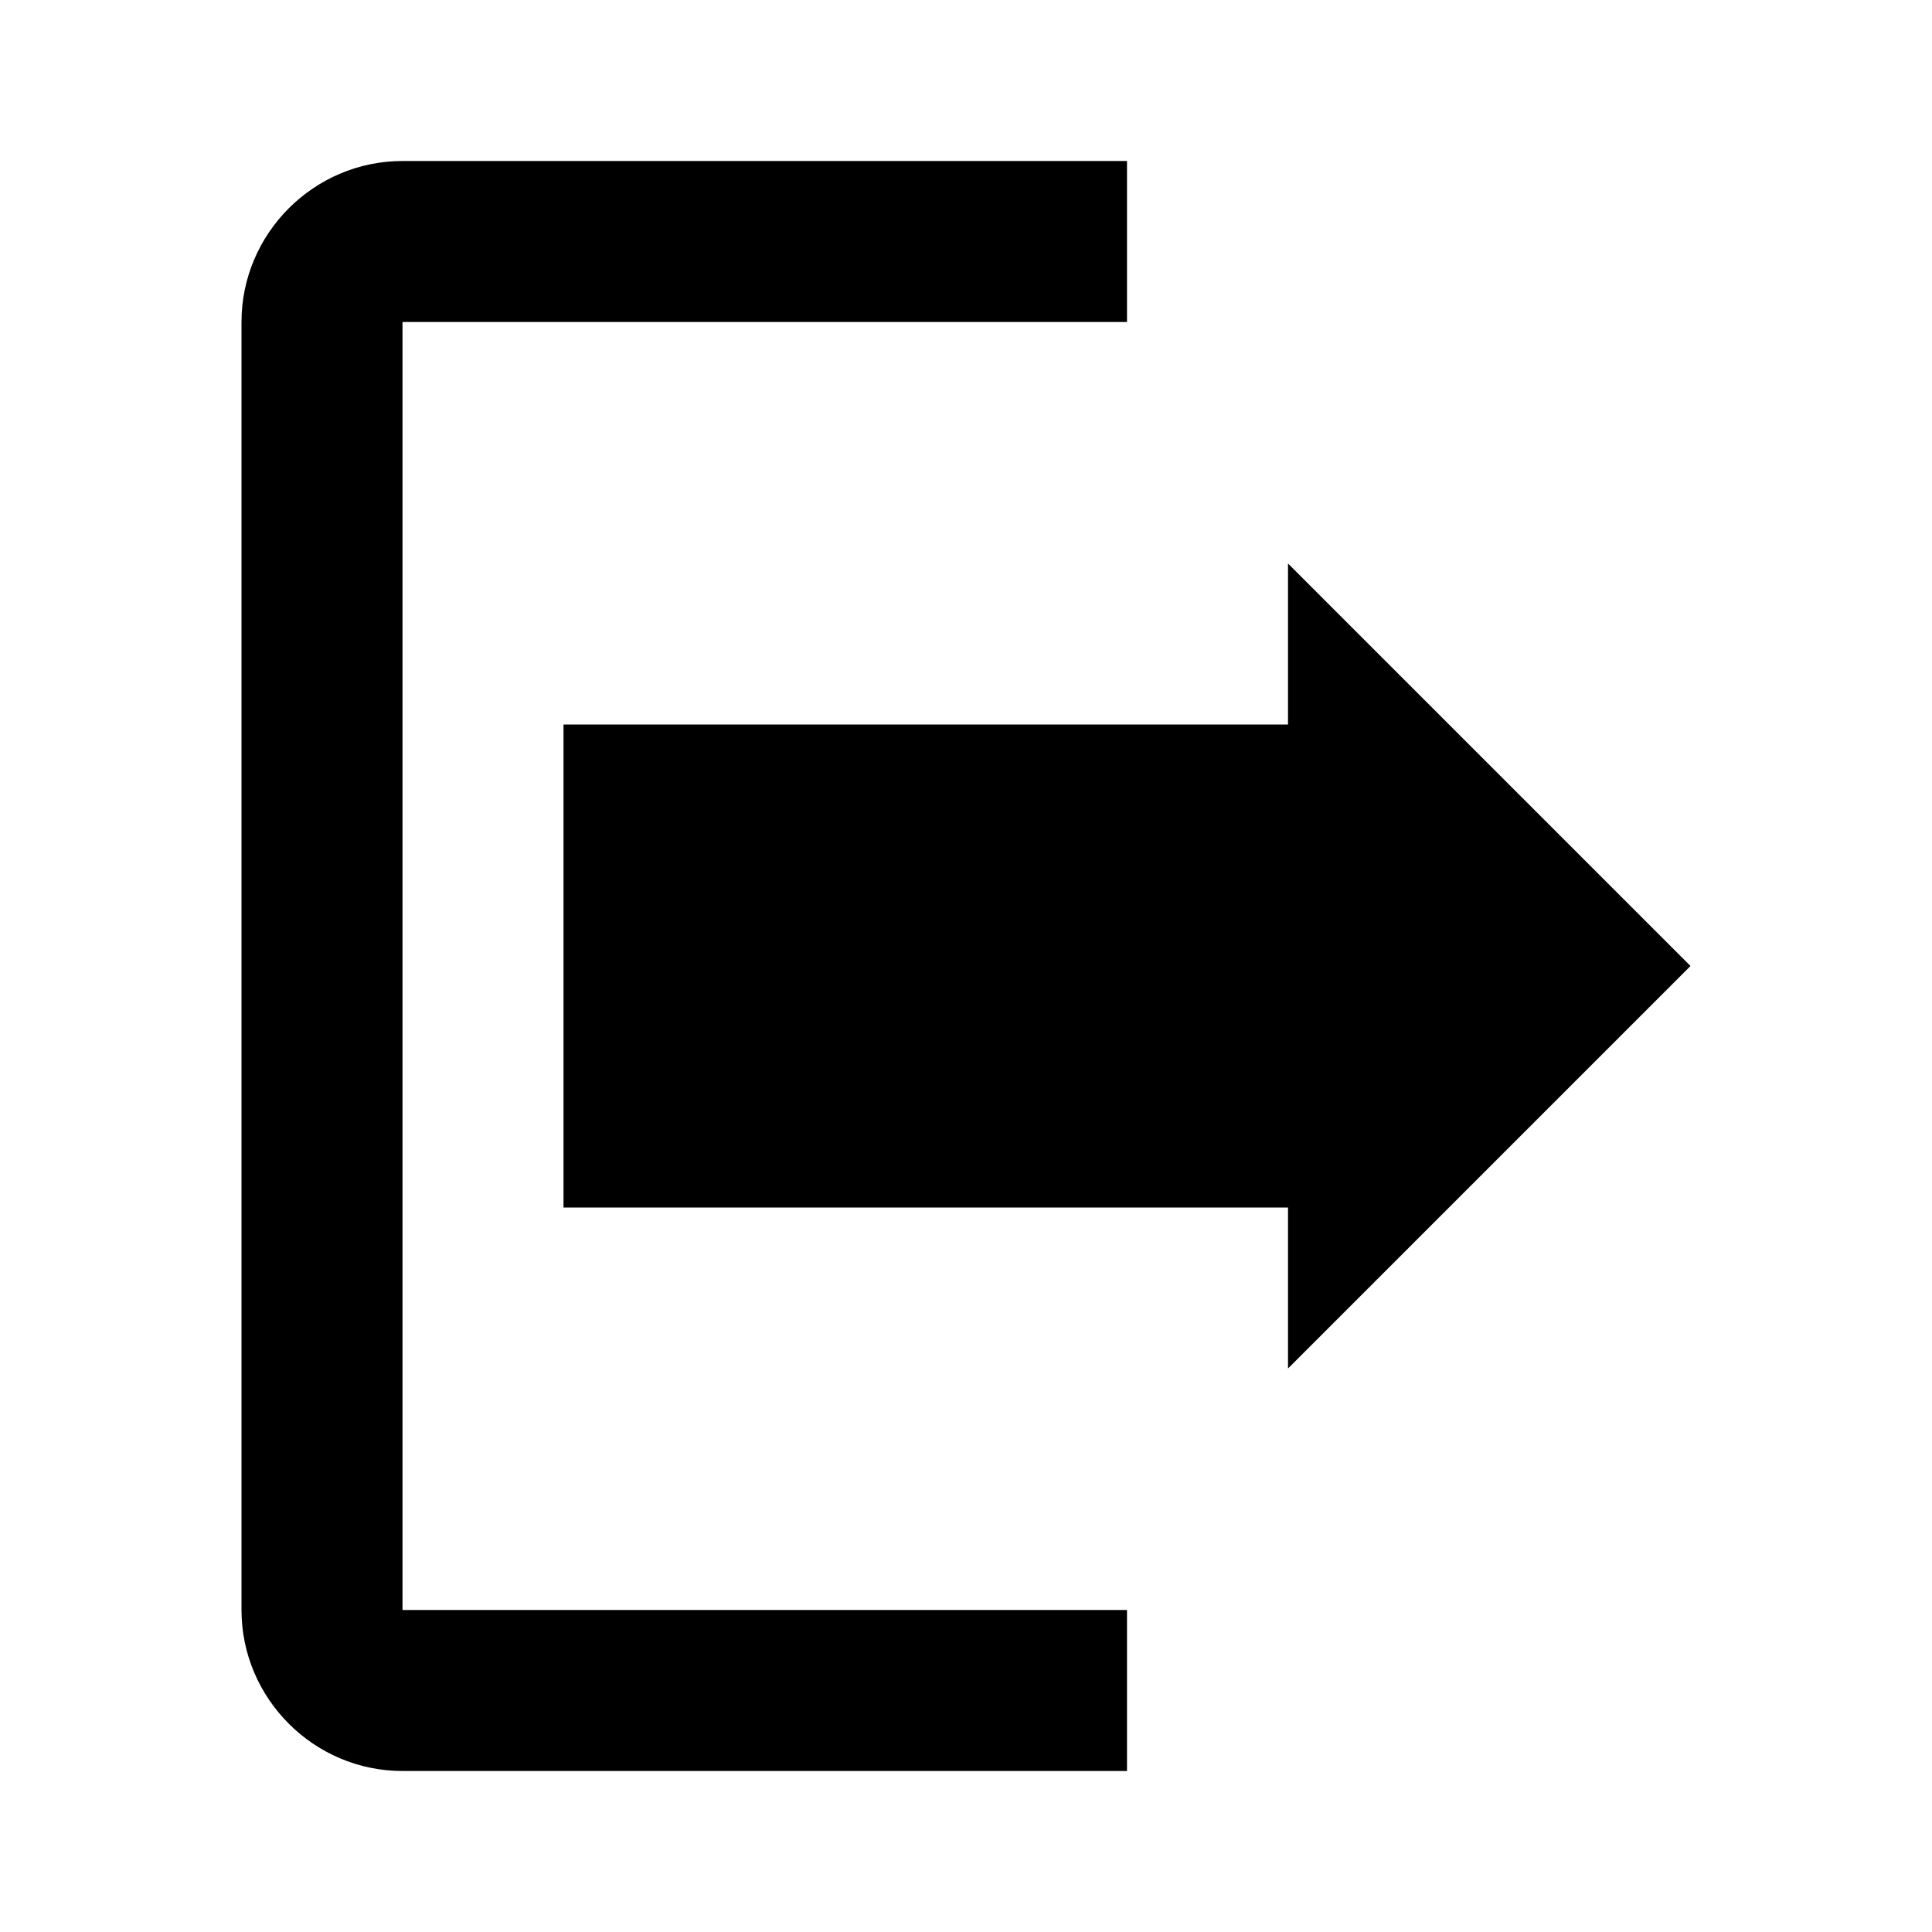
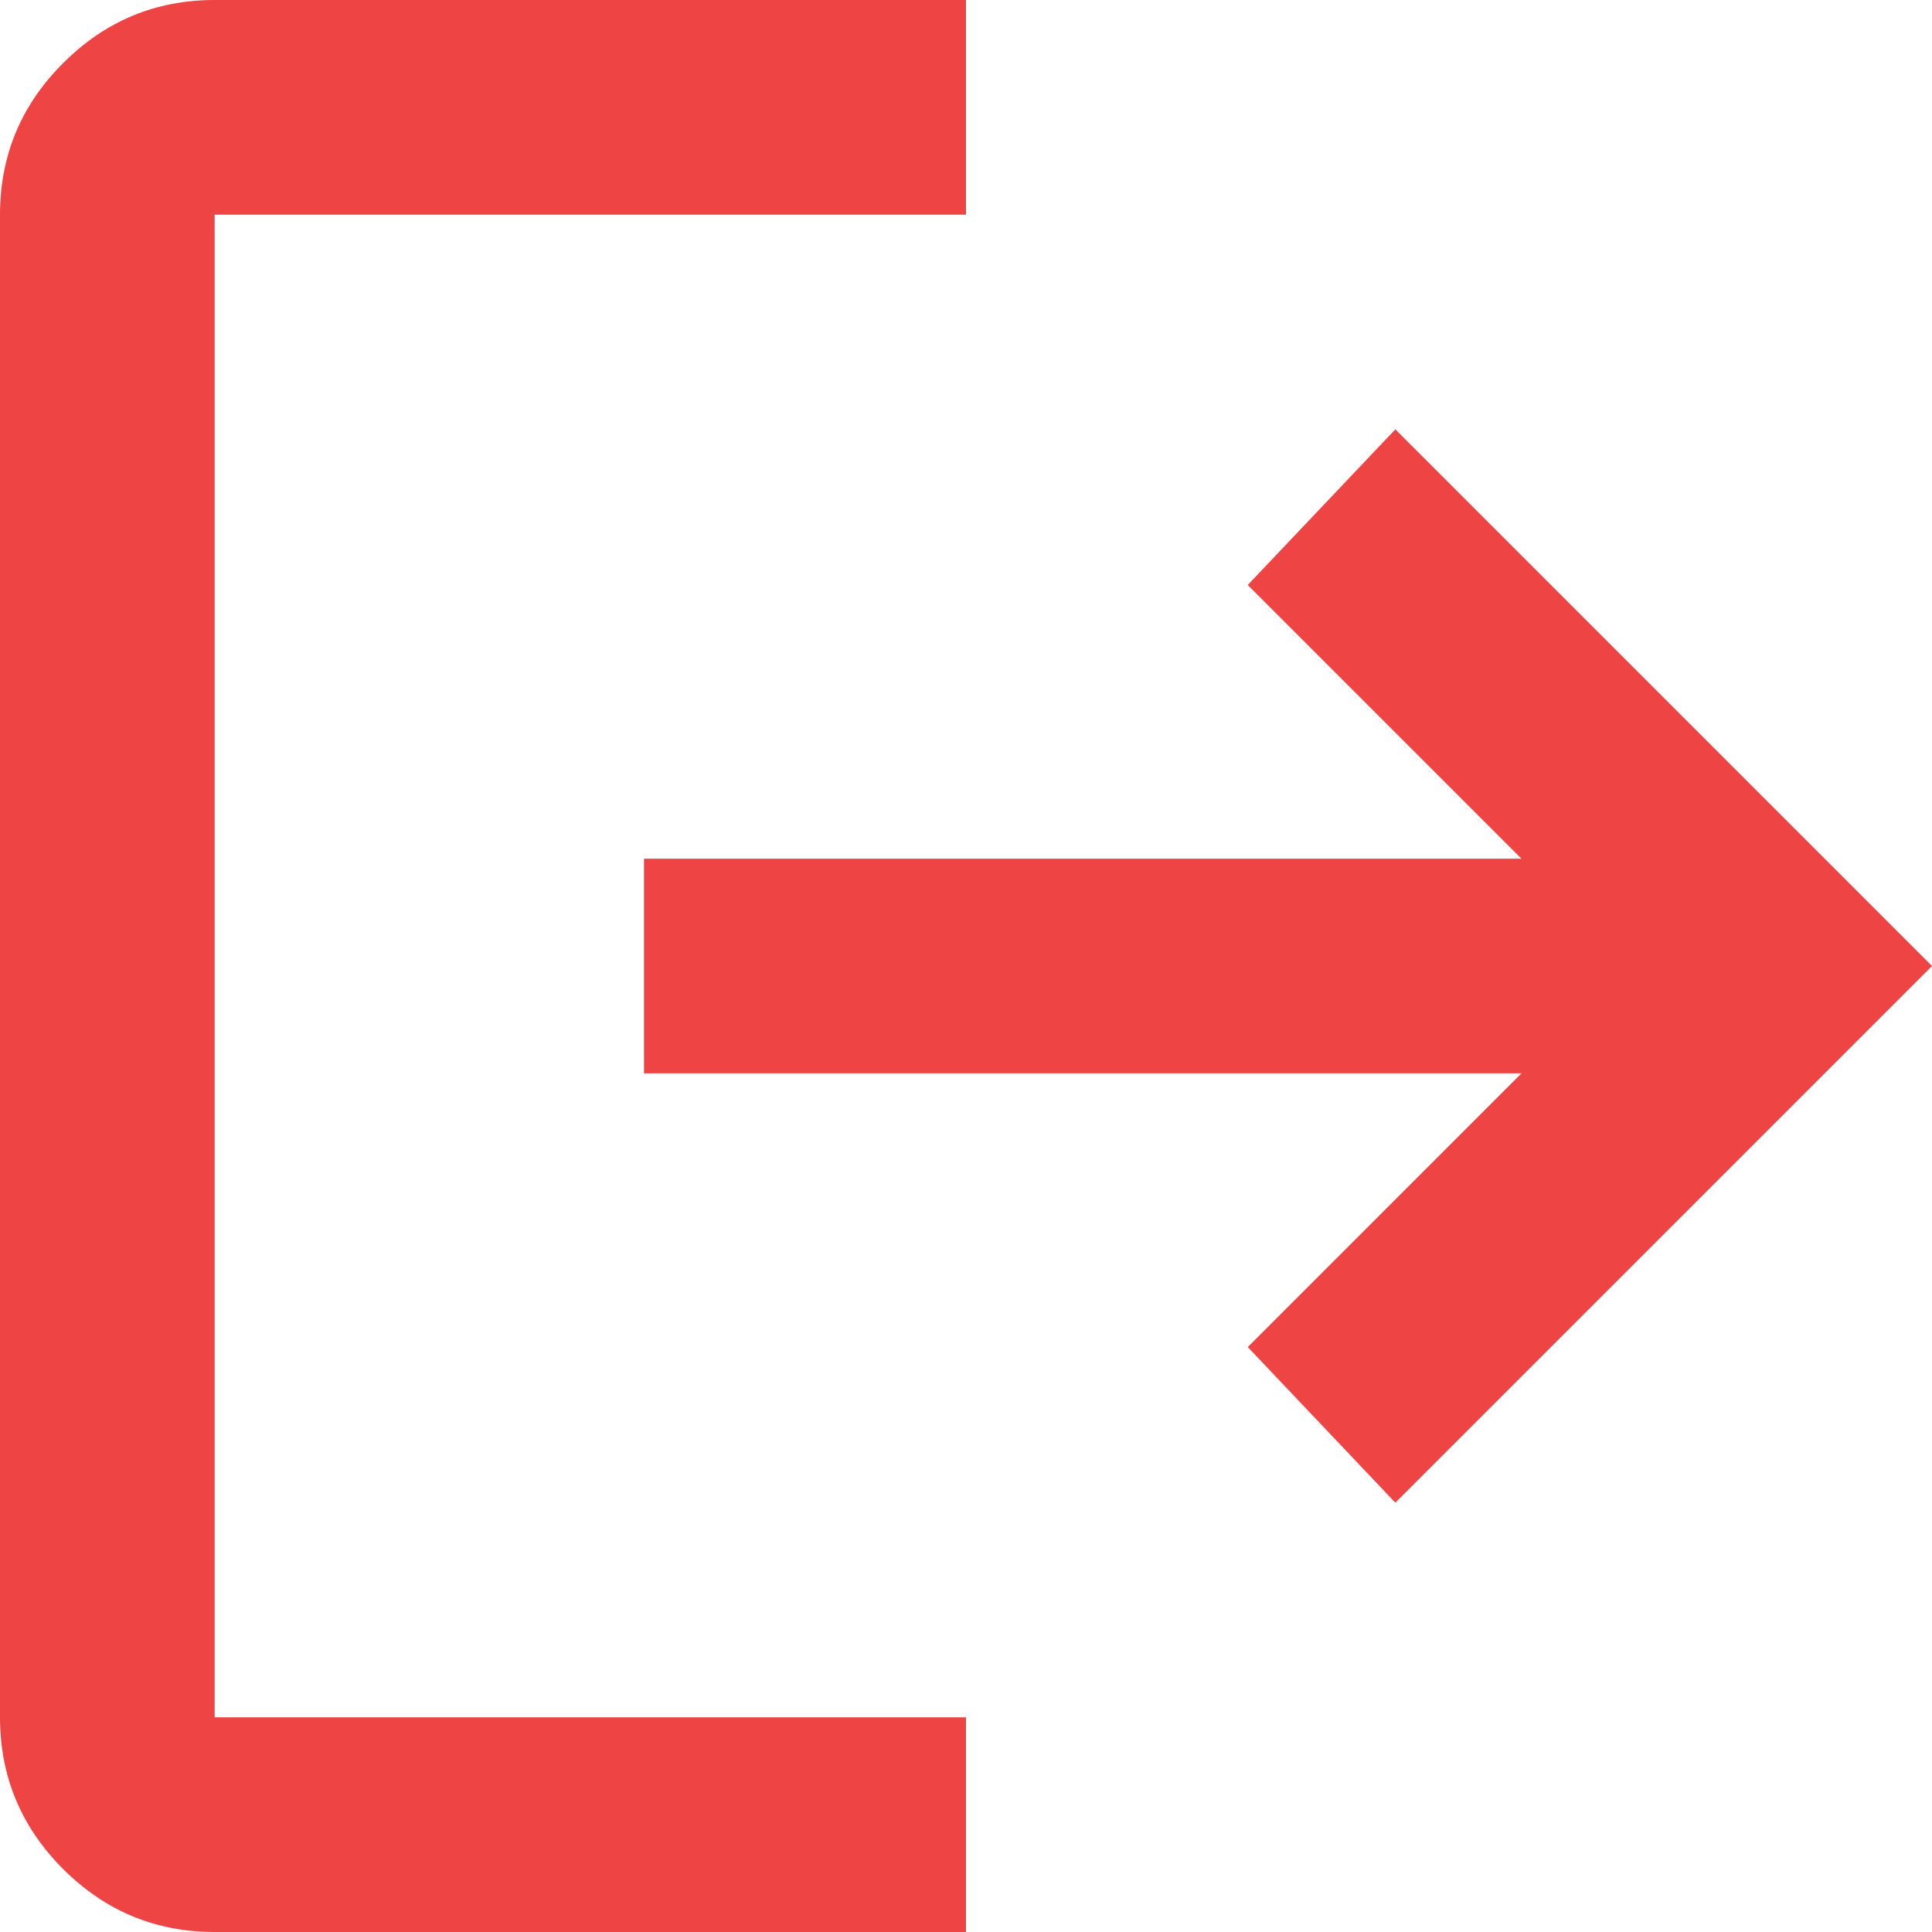
- <svg xmlns="http://www.w3.org/2000/svg" width="24" height="24" viewBox="0 0 24 24" fill="none">
-   <path d="M16 17V15H7V9H16V7L21 12L16 17ZM14 2H5C3.9 2 3 2.9 3 4V20C3 21.1 3.9 22 5 22H14V20H5V4H14V2Z" fill="currentColor" />
+ <svg xmlns="http://www.w3.org/2000/svg" width="18" height="18" viewBox="0 0 18 18" fill="none">
+   <path d="M2 18C1.45 18 0.979 17.804 0.588 17.413C0.196 17.021 0 16.55 0 16V2C0 1.45 0.196 0.979 0.588 0.588C0.979 0.196 1.45 0 2 0H9V2H2V16H9V18H2ZM13 14L11.625 12.55L14.175 10H6V8H14.175L11.625 5.45L13 4L18 9L13 14Z" fill="#EF4444" />
</svg>
